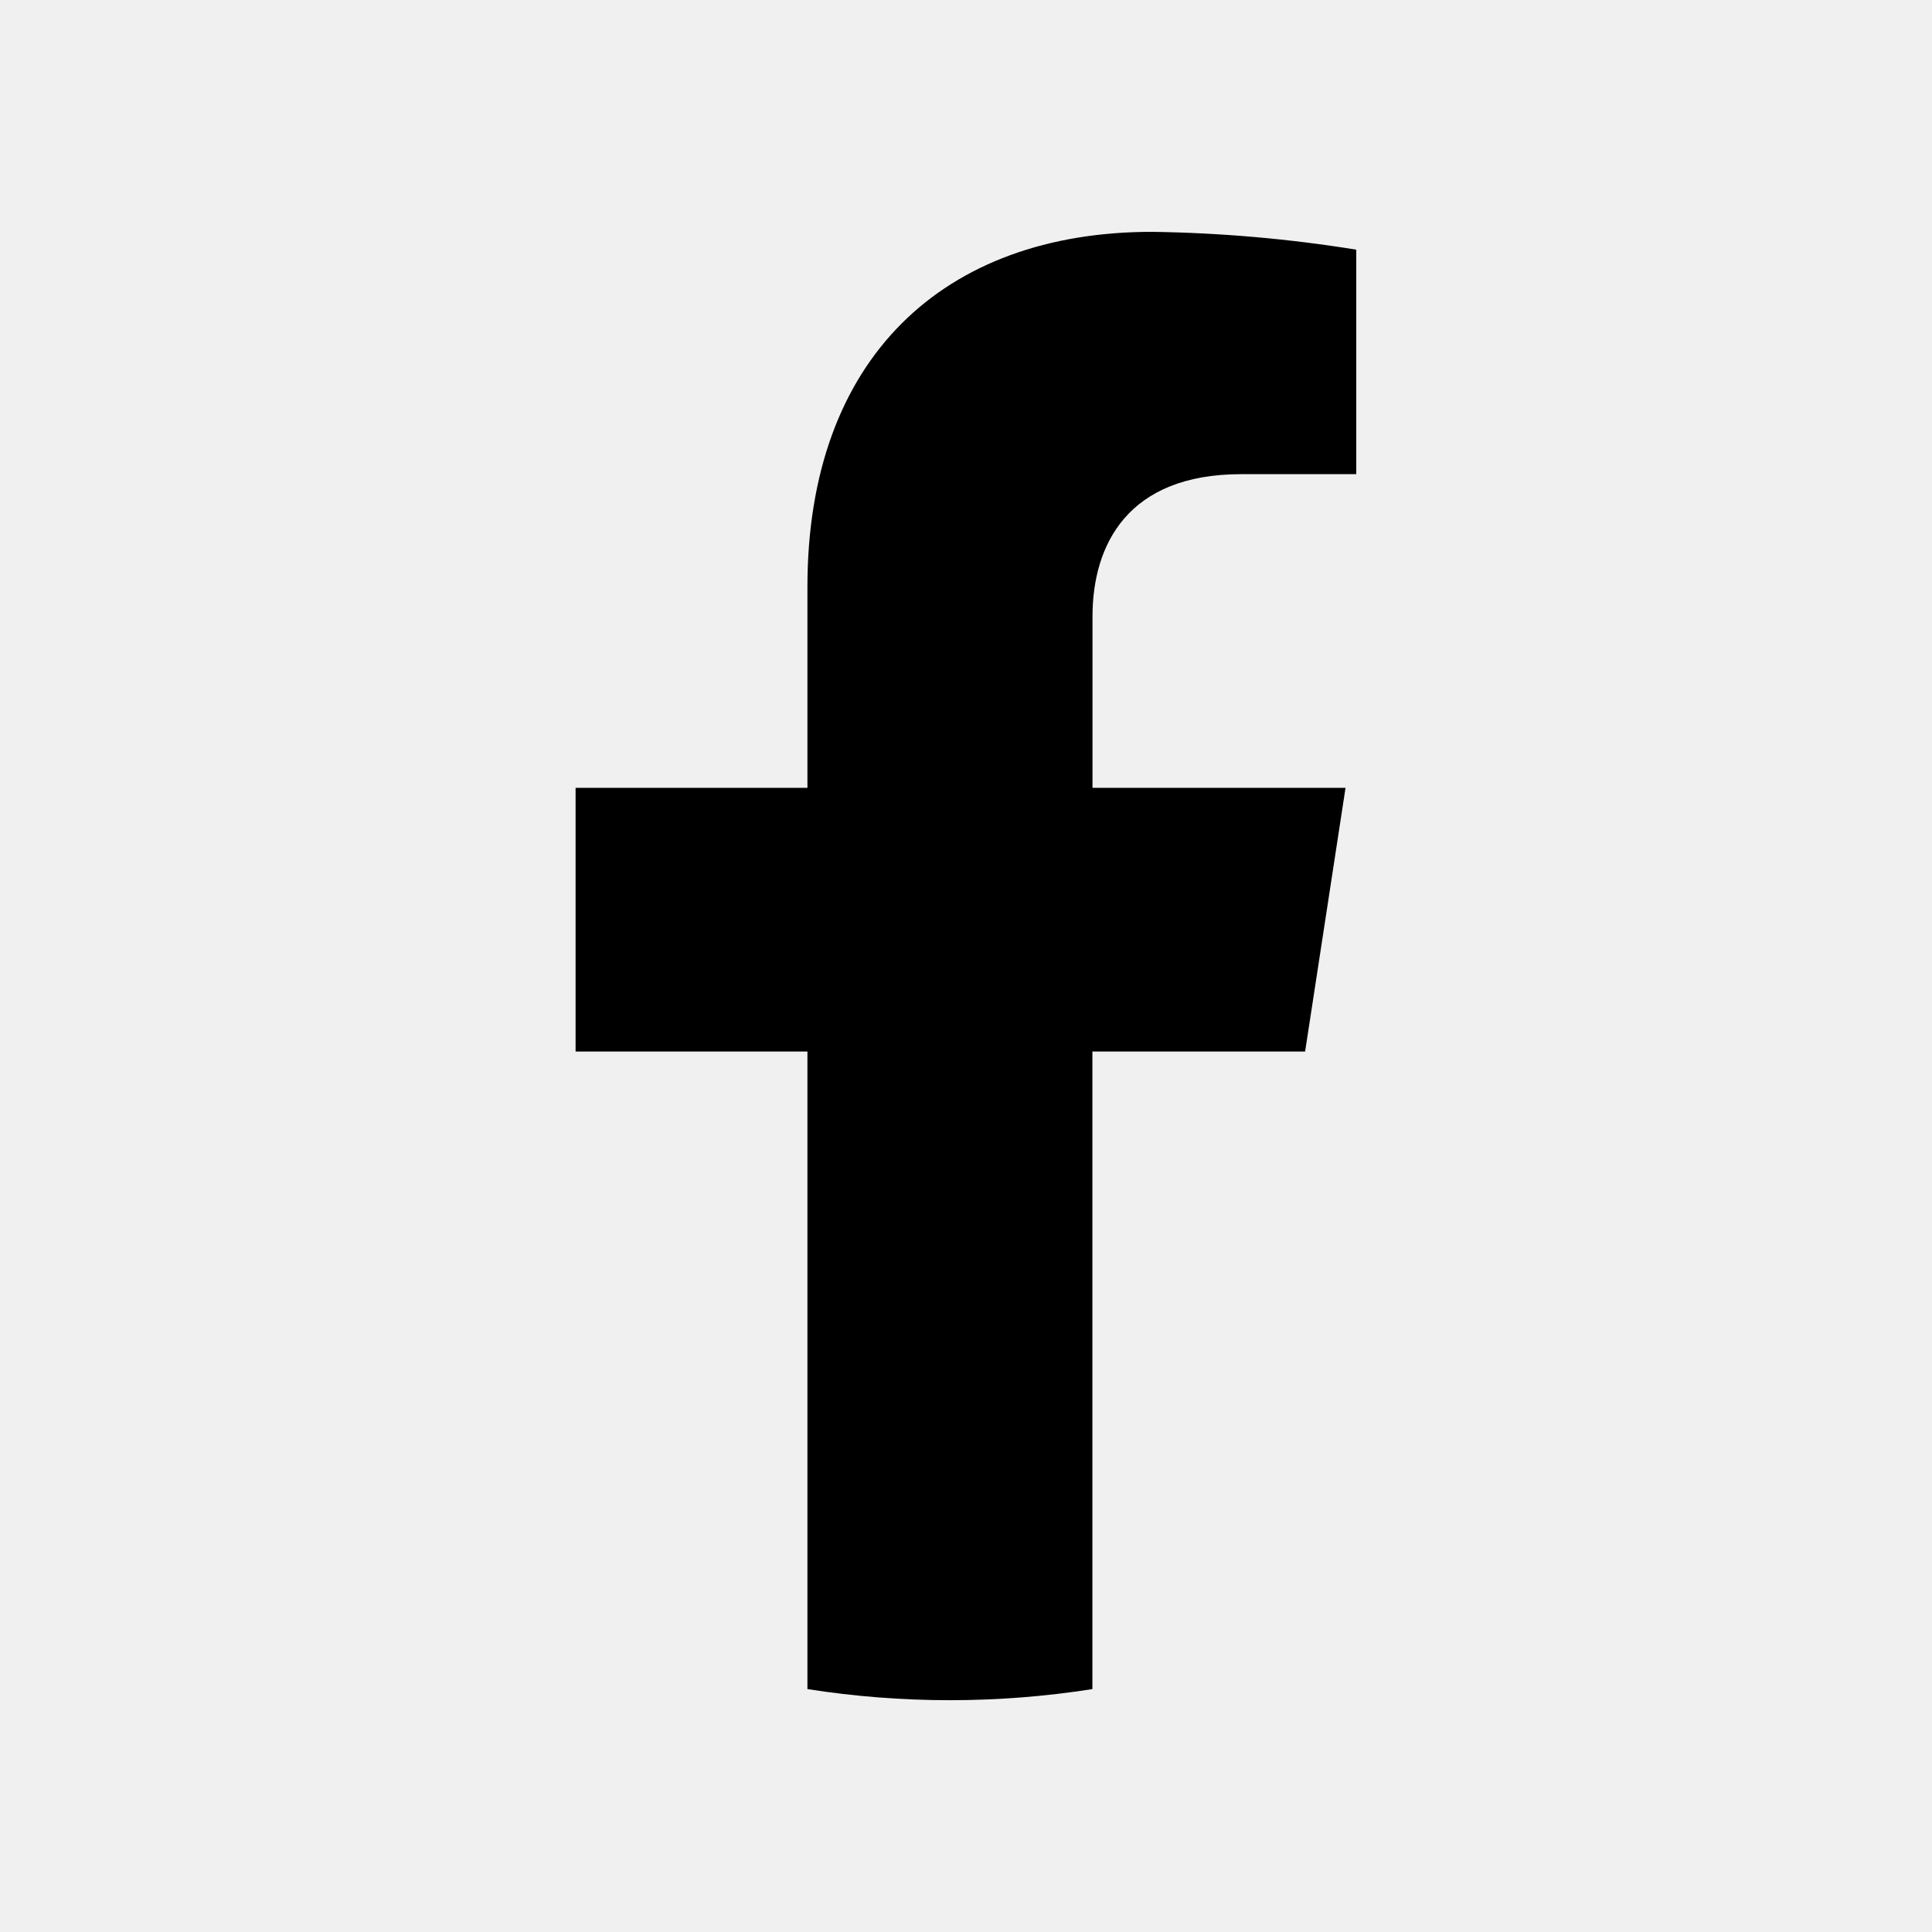
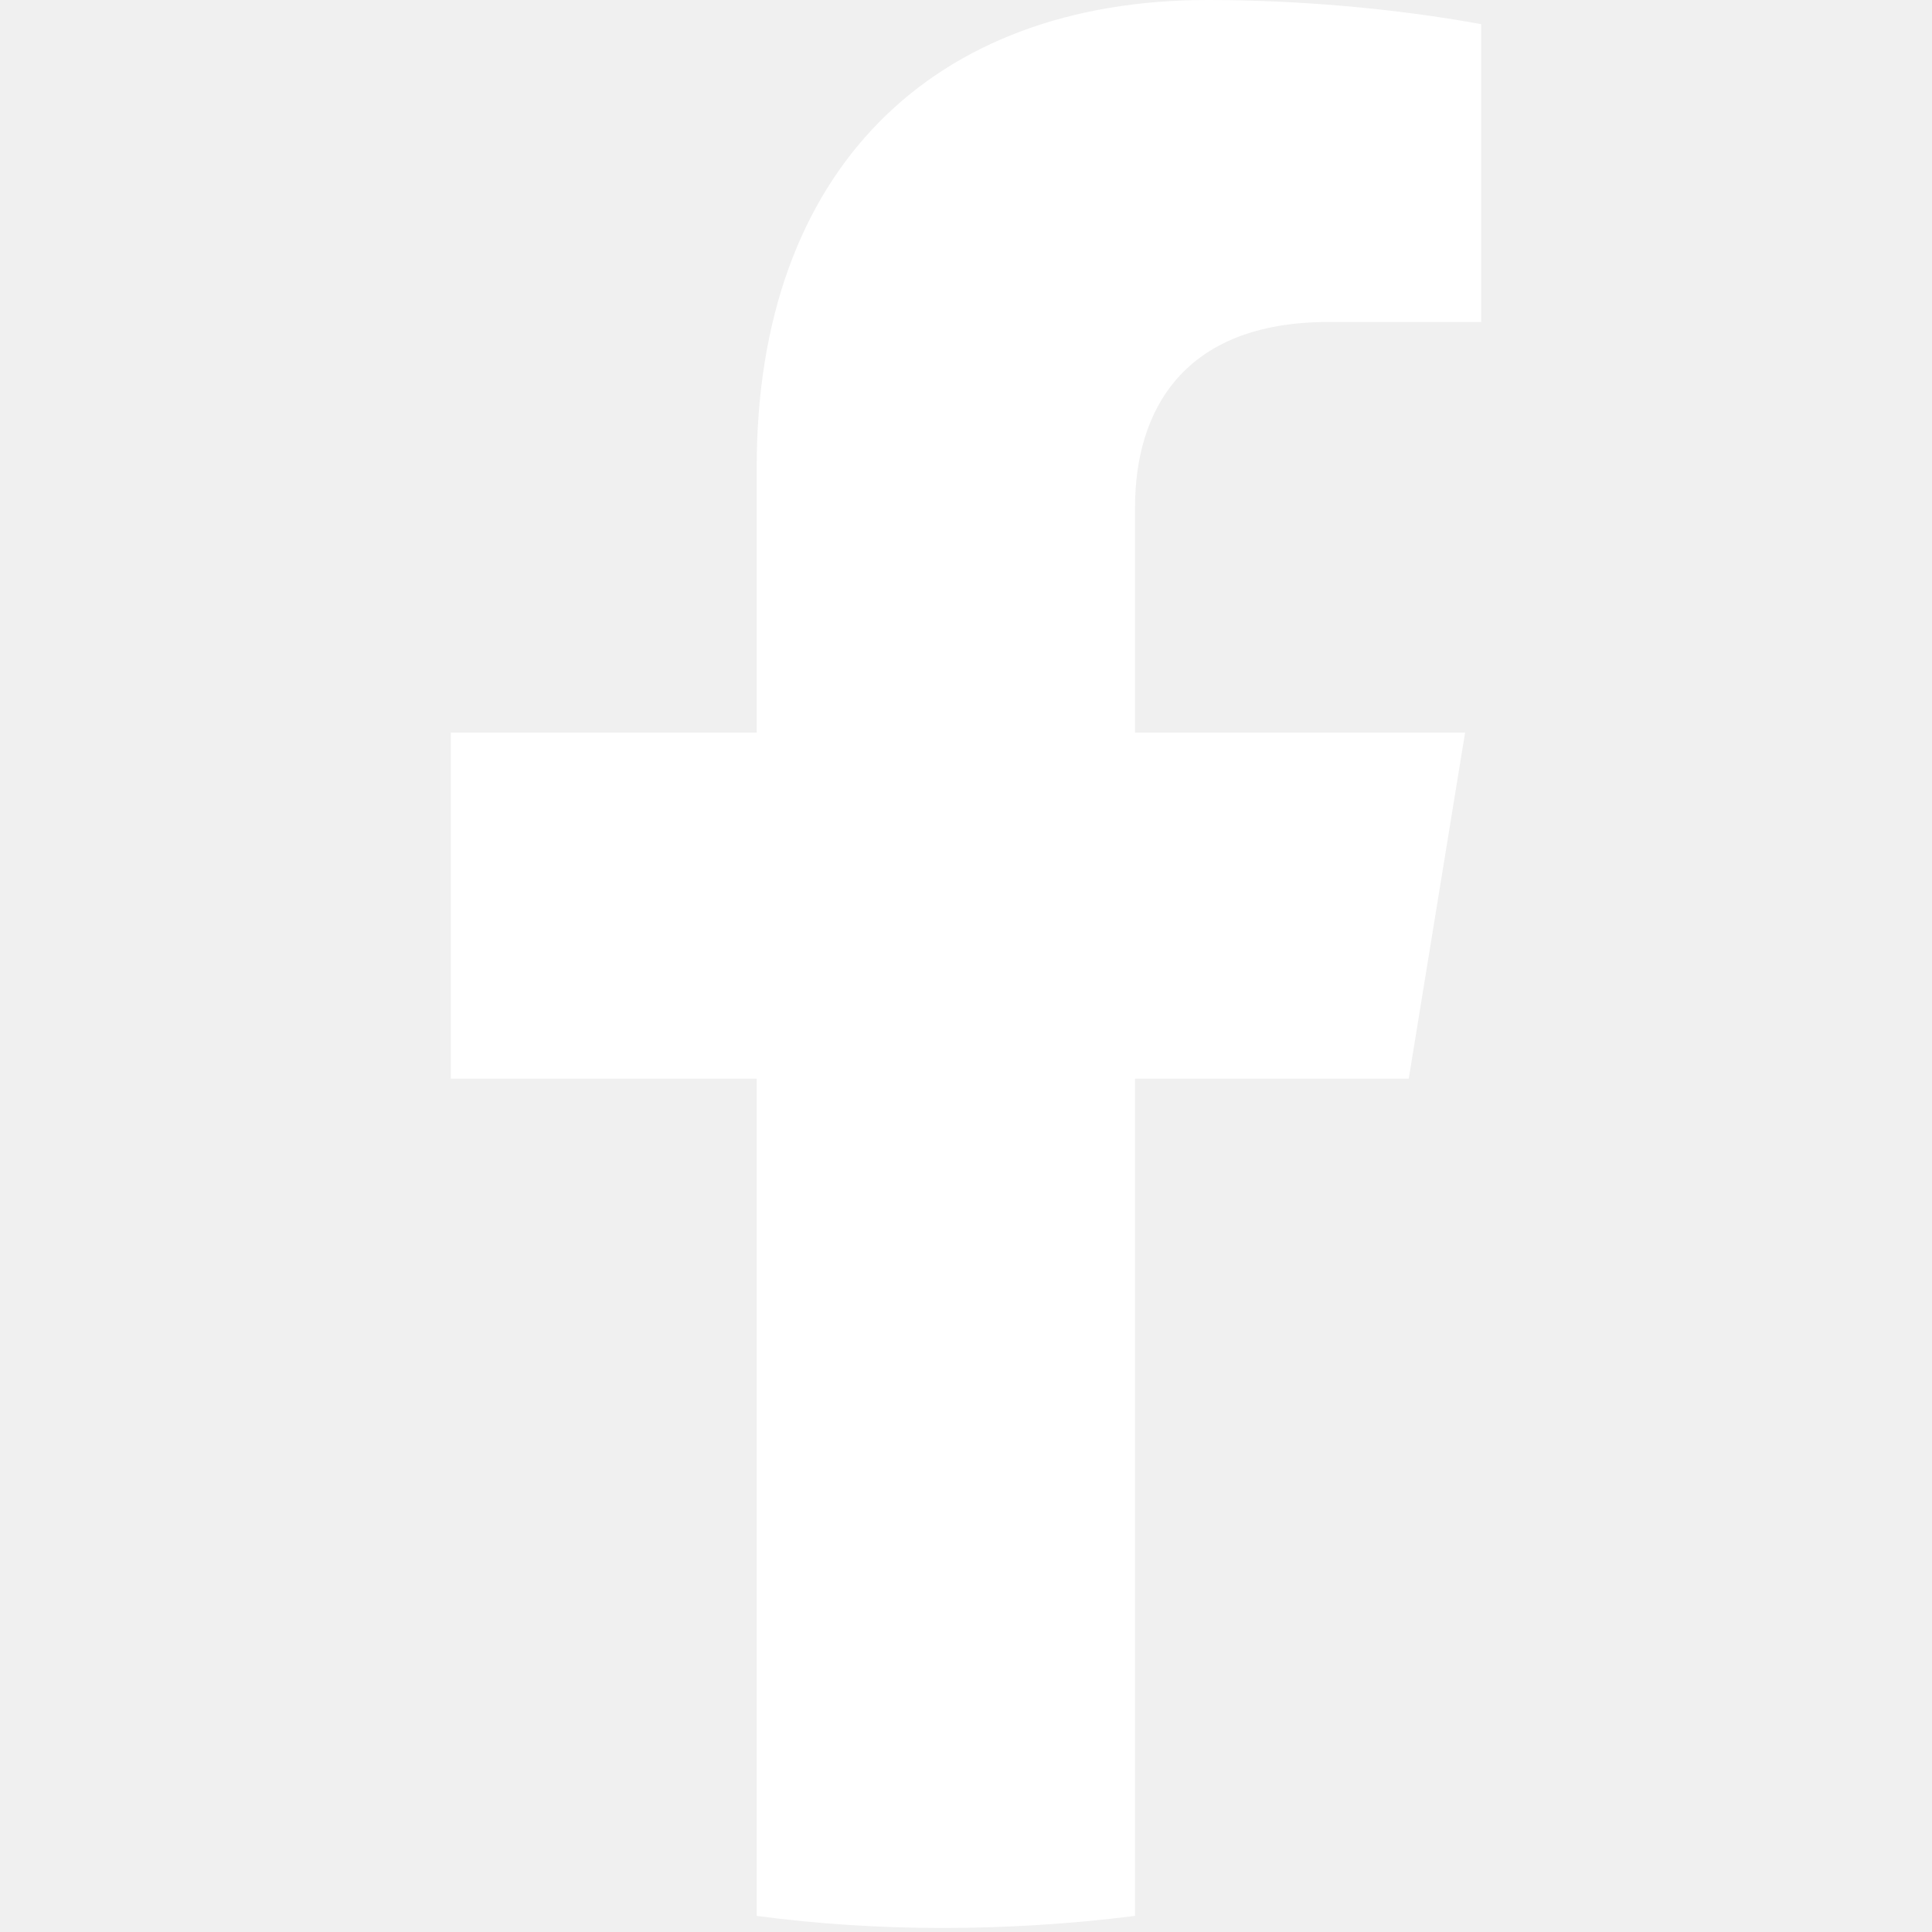
- <svg xmlns="http://www.w3.org/2000/svg" id="Layer_1" data-name="Layer 1" viewBox="0 0 400 400">
-   <path d="M270.21,217.71l8.37-54.6H226.19V127.67c0-14.93,7.32-29.5,30.79-29.5H280.8V51.69A290.51,290.51,0,0,0,238.51,48c-43.14,0-71.34,26.15-71.34,73.49v41.62h-48v54.6h48v132a190.46,190.46,0,0,0,59,0v-132Z" />
+ <svg xmlns="http://www.w3.org/2000/svg" version="1.1" id="Layer_1" x="0px" y="0px" viewBox="0 0 24 24" style="enable-background:new 0 0 24 24;" xml:space="preserve">
+   <style type="text/css">
+ 	.st0{fill:#FFFFFF;}
+ </style>
+   <path class="st0" d="M17.5,13.4l0.7-4.3h-4.1V6.3c0-1.2,0.6-2.3,2.4-2.3h1.9V0.3C17.3,0.1,16.1,0,15,0c-3.4,0-5.6,2.1-5.6,5.8v3.3  H5.6v4.3h3.8v10.4c1.5,0.2,3.1,0.2,4.7,0V13.4L17.5,13.4z" />
</svg>
